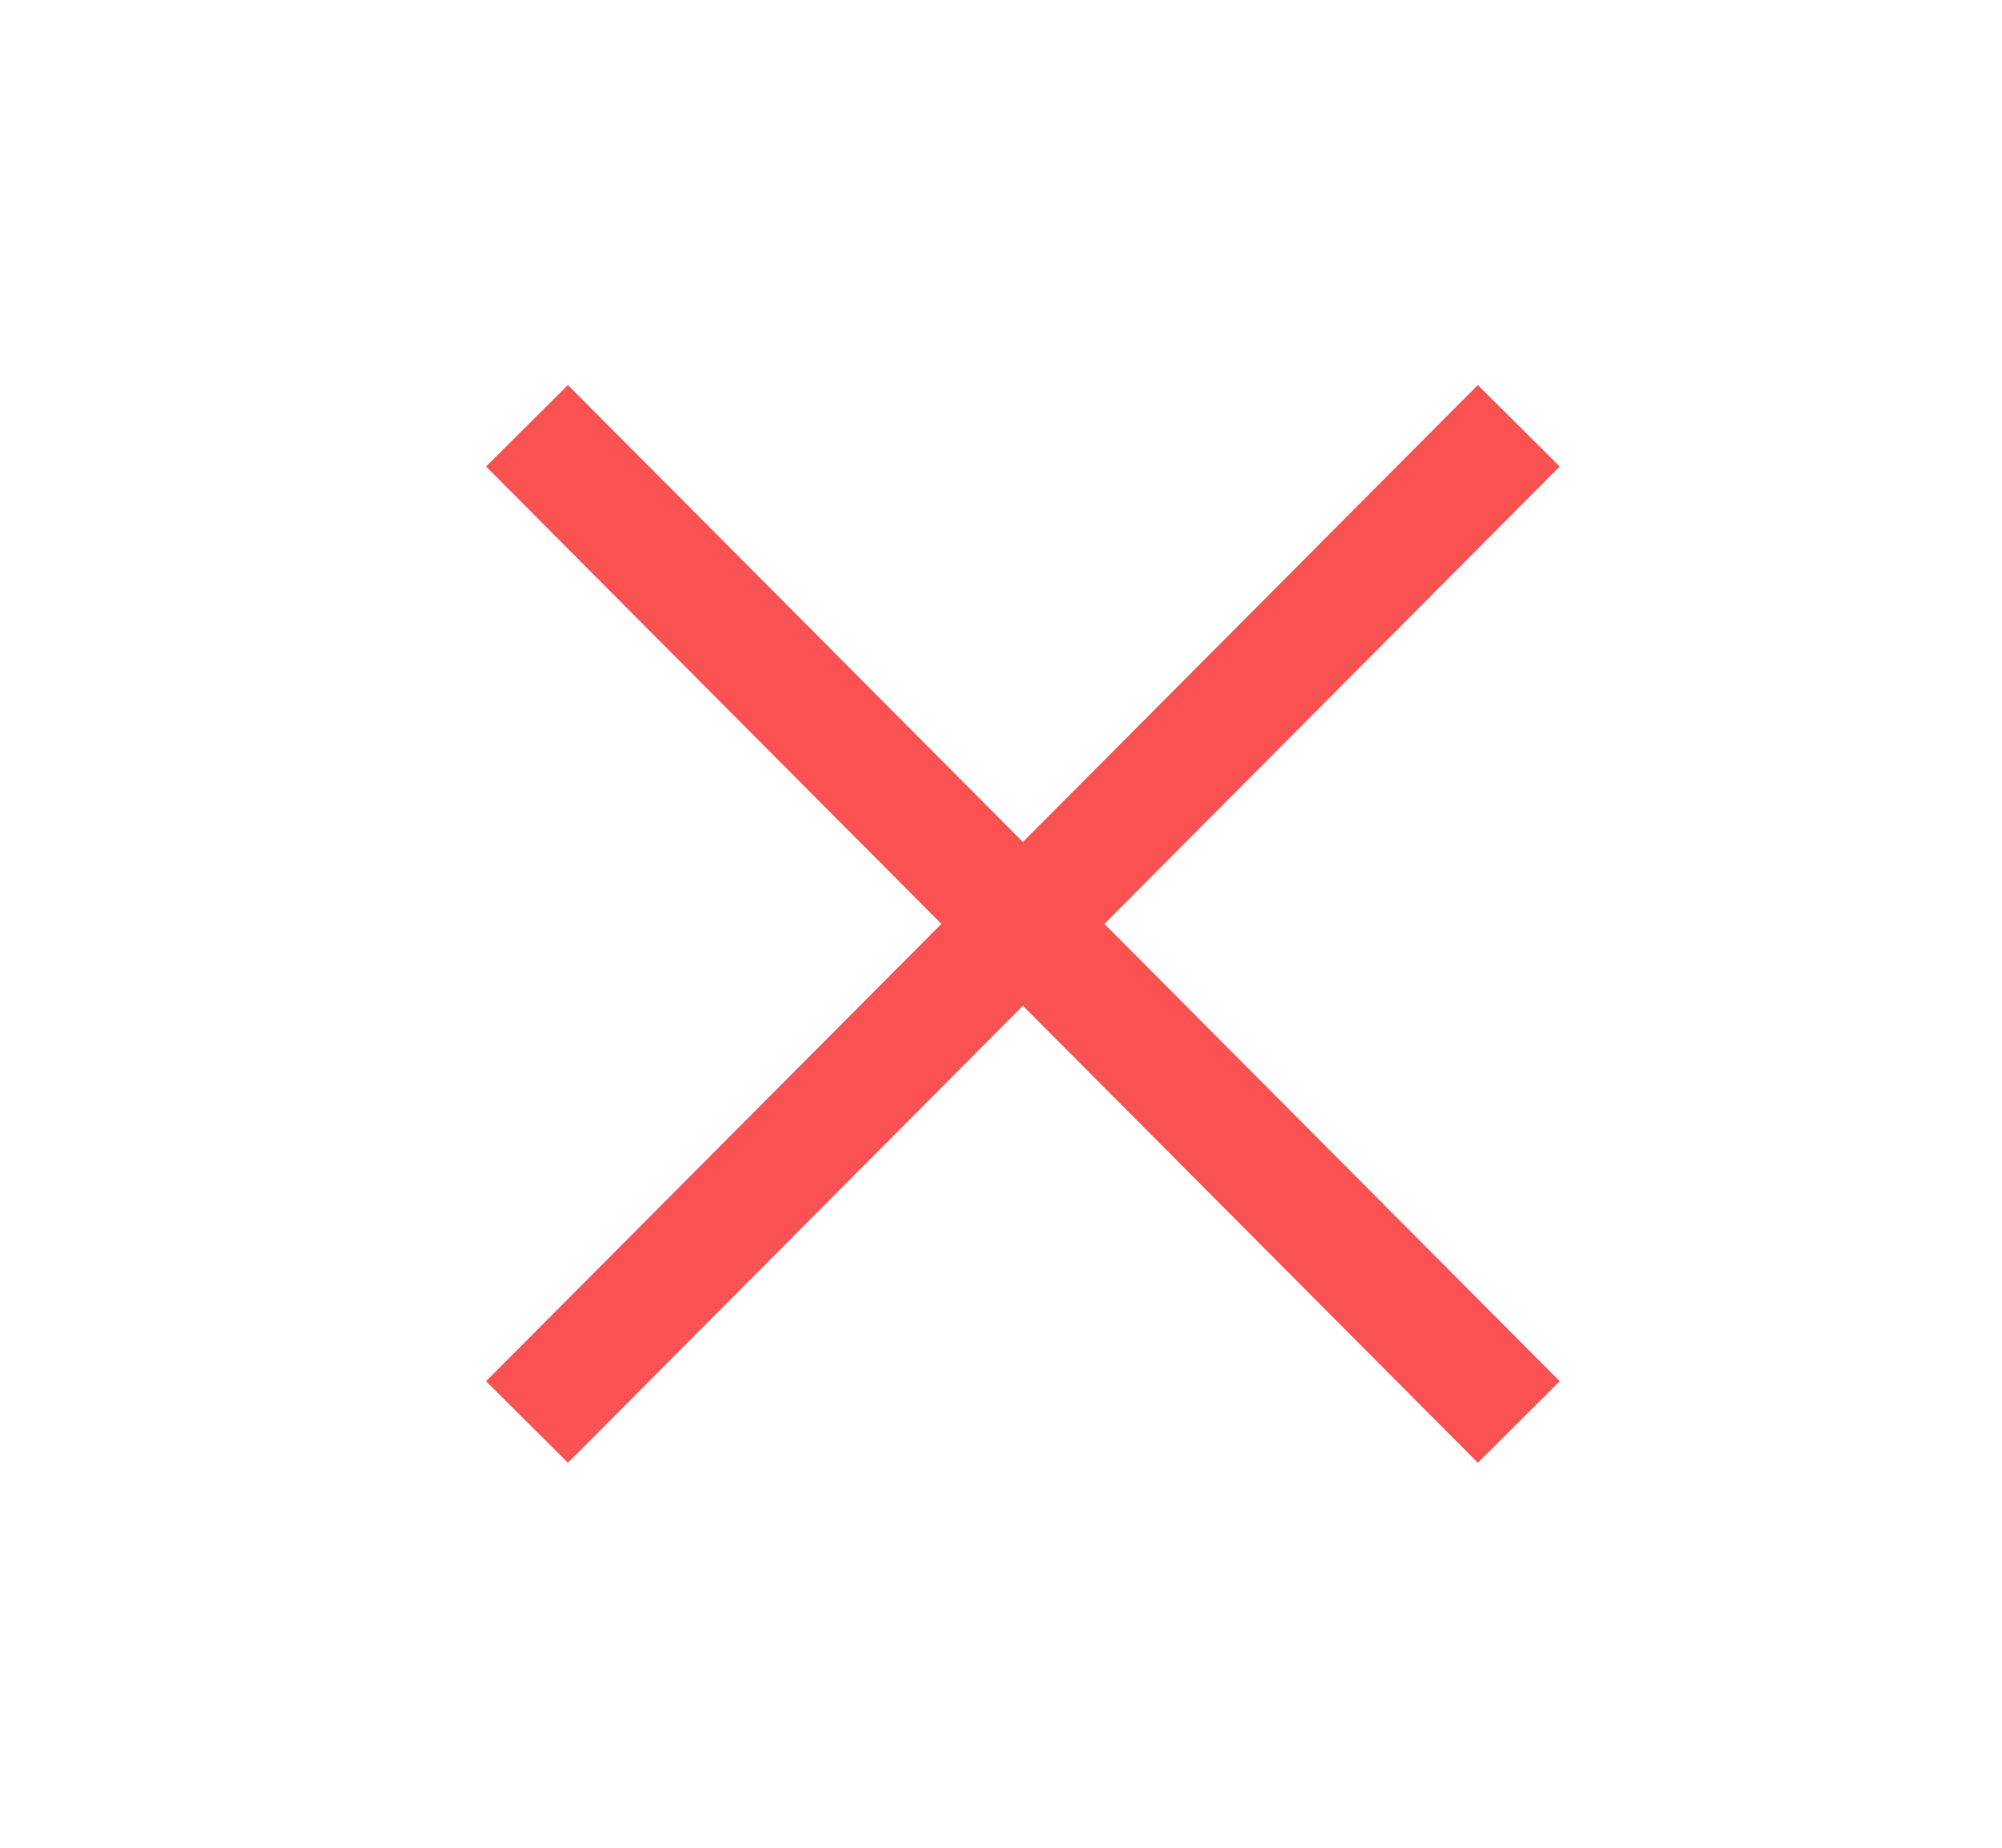
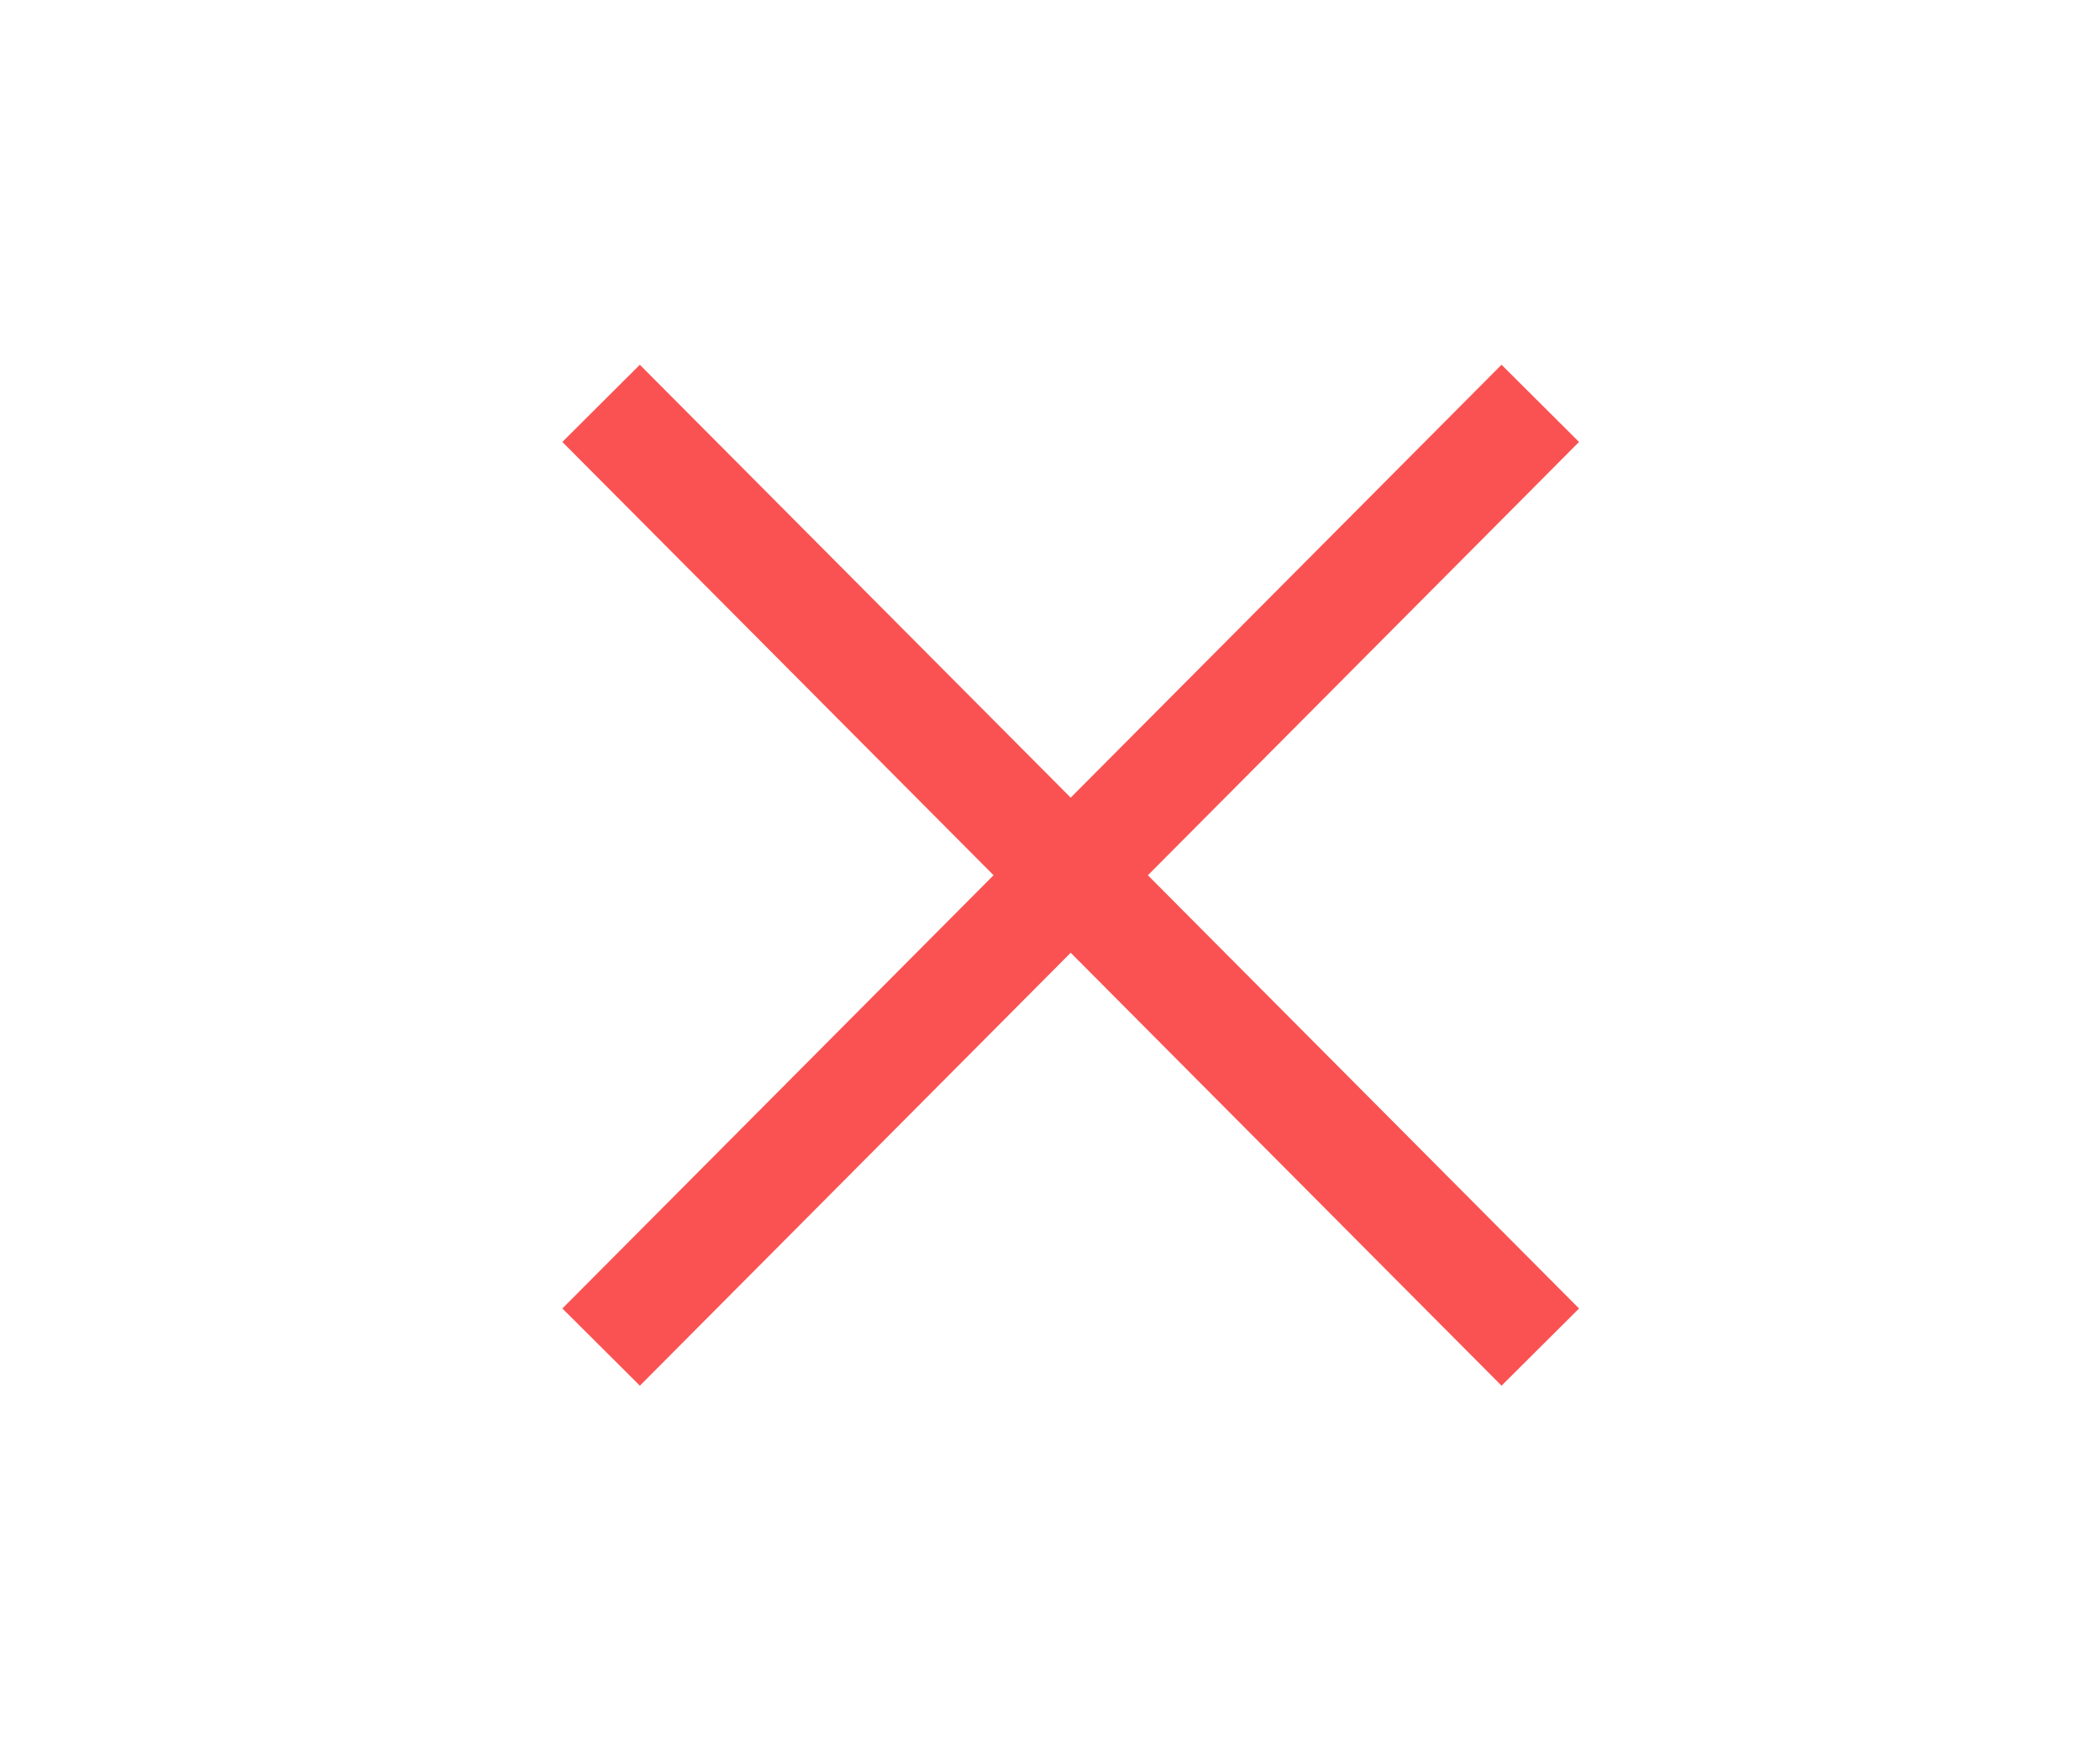
- <svg xmlns="http://www.w3.org/2000/svg" t="1617082603902" class="icon" viewBox="0 0 1045 1024" version="1.1" p-id="6684" width="26px" height="24px">
+ <svg xmlns="http://www.w3.org/2000/svg" t="1617082603902" class="icon" viewBox="0 0 1045 1024" version="1.1" p-id="6684" width="24px" height="20px">
  <defs>
    <style type="text/css" />
  </defs>
  <path d="M282.517 213.376l-45.355 45.163L489.472 512 237.163 765.461l45.355 45.163L534.613 557.355l252.096 253.269 45.355-45.163-252.288-253.44 252.288-253.483-45.355-45.163L534.613 466.624l-252.096-253.227z" p-id="6685" fill="rgb(250, 82, 82)" />
</svg>
